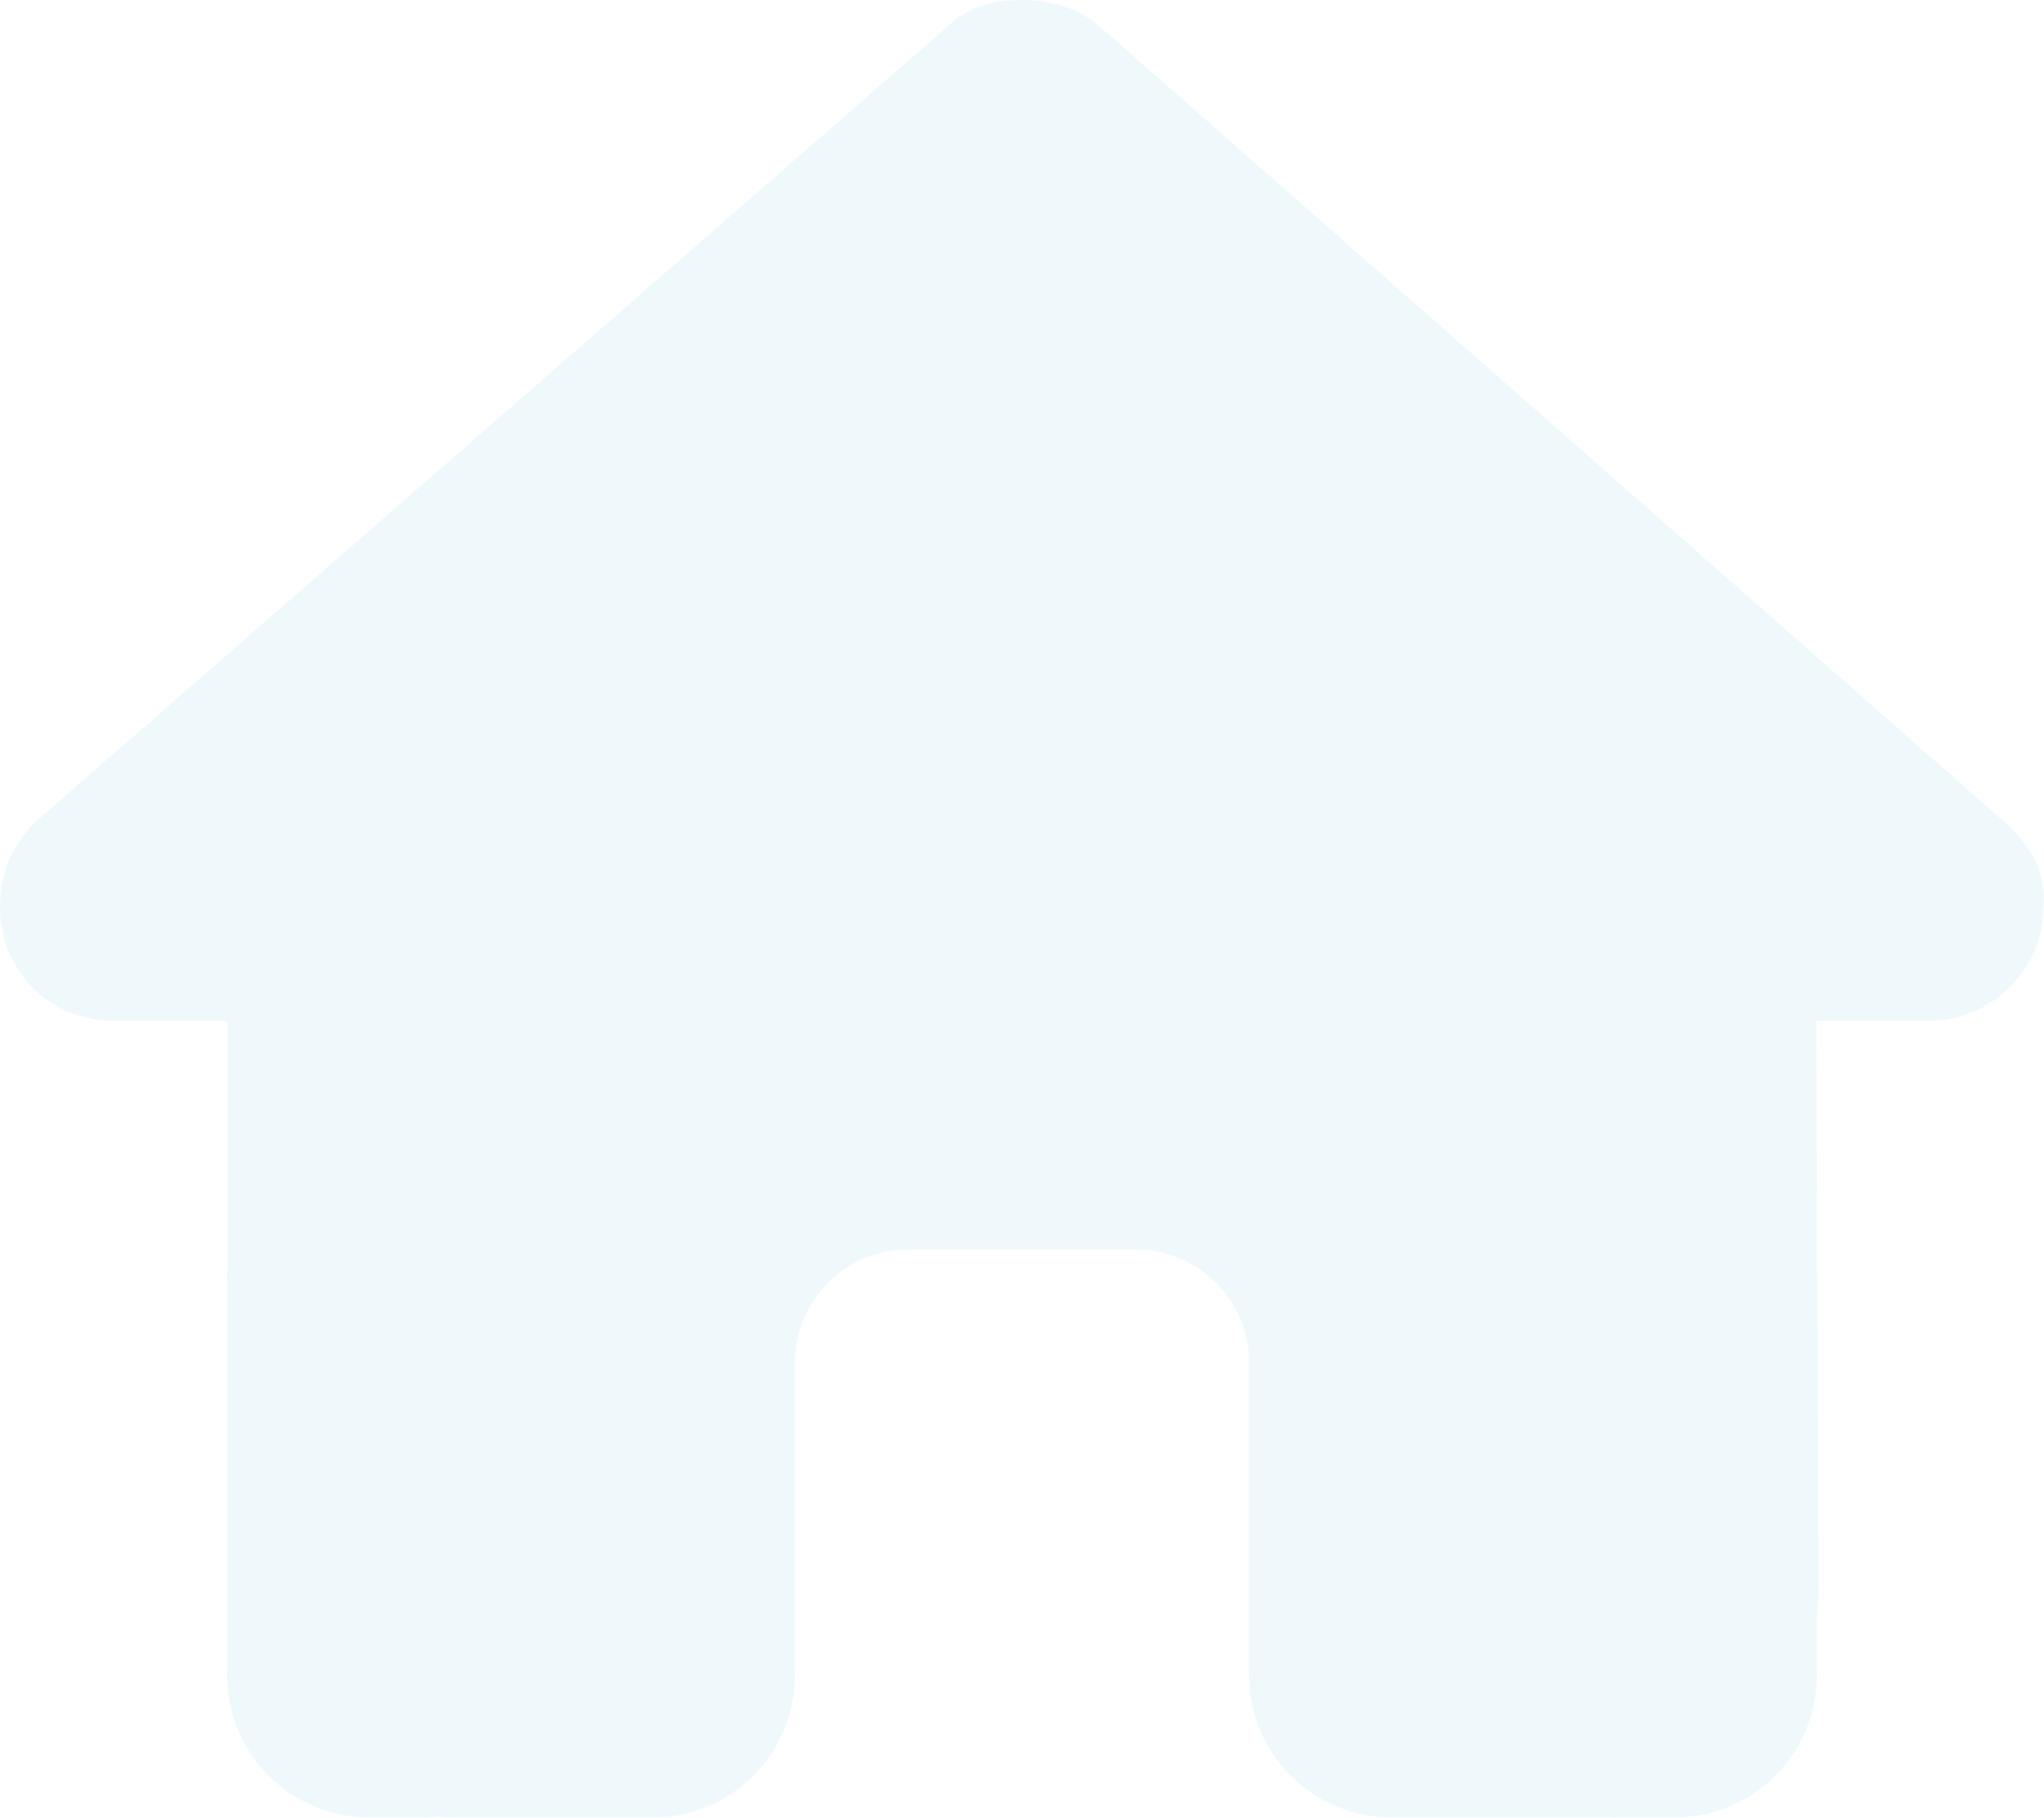
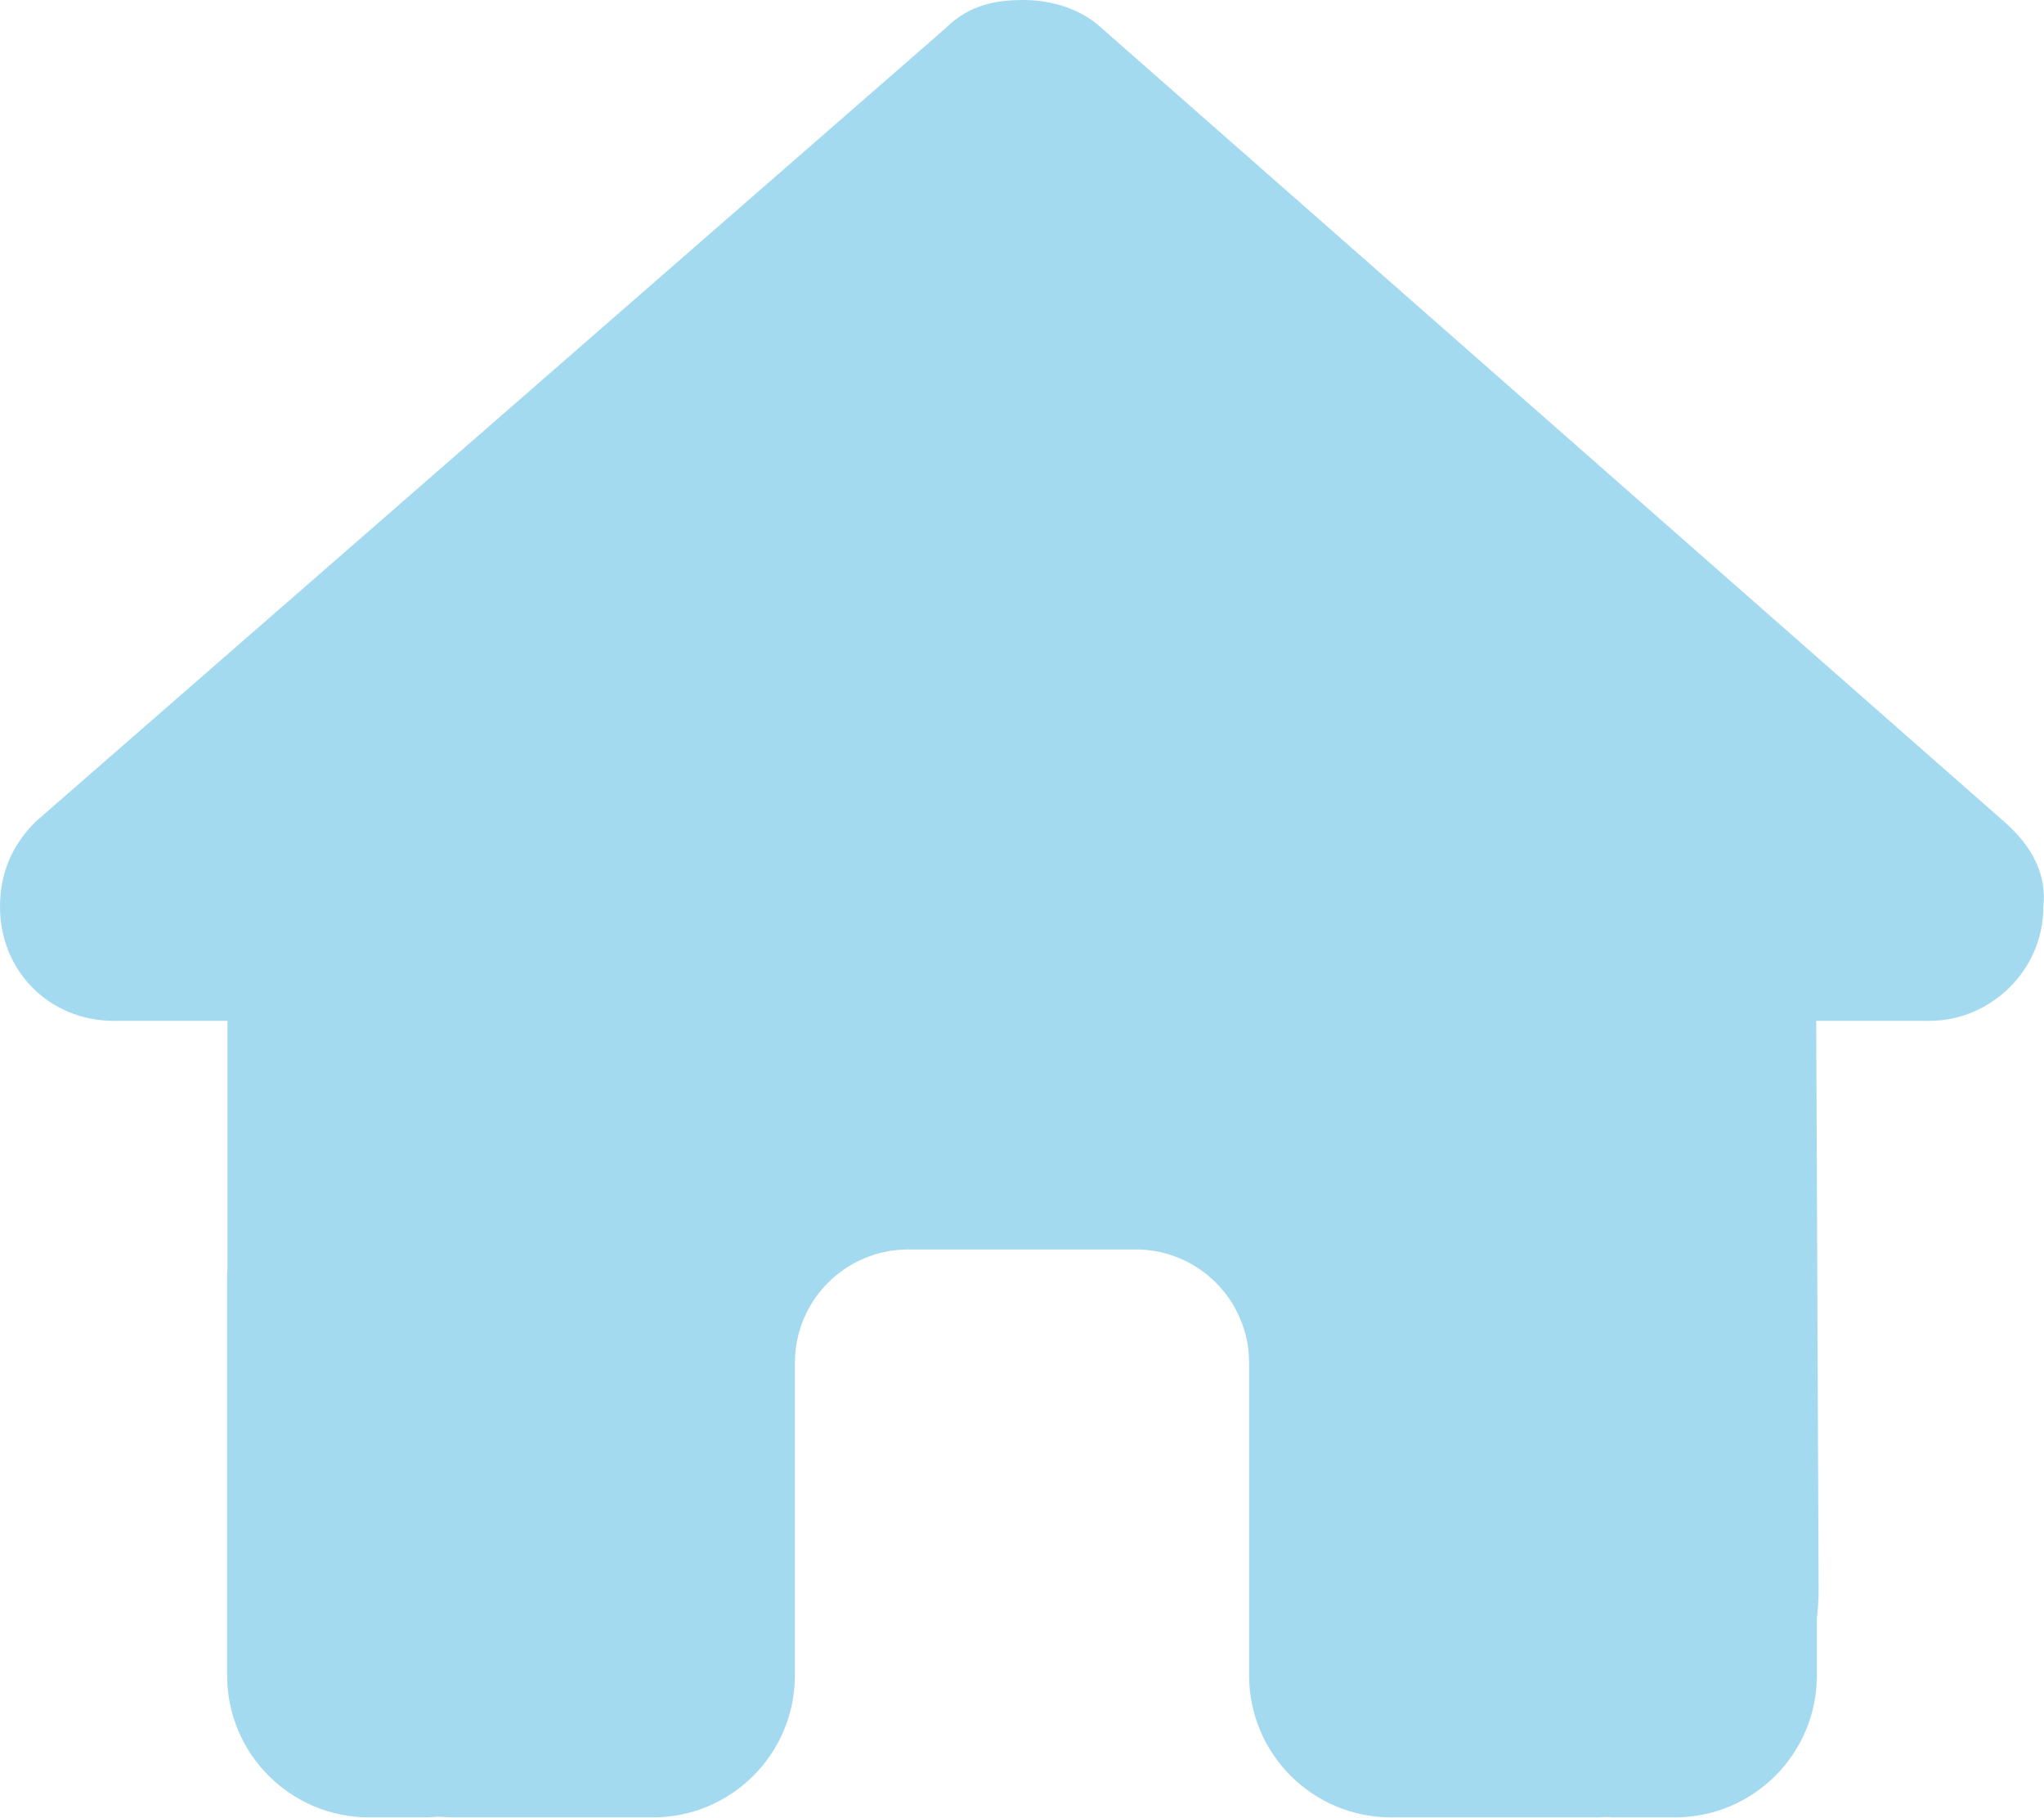
- <svg xmlns="http://www.w3.org/2000/svg" width="27" height="24" viewBox="0 0 27 24" fill="$iceblue">
-   <path d="M26.991 11.977C26.991 12.82 26.288 13.481 25.491 13.481H23.991L24.023 20.991C24.023 21.117 24.014 21.244 24 21.37V22.125C24 23.161 23.161 24 22.125 24H21.375C21.323 24 21.272 24 21.22 23.995C21.155 24 21.089 24 21.023 24H19.5H18.375C17.339 24 16.5 23.161 16.5 22.125V21V18C16.5 17.17 15.83 16.5 15 16.5H12C11.17 16.5 10.5 17.17 10.5 18V21V22.125C10.5 23.161 9.661 24 8.625 24H7.5H6.005C5.934 24 5.864 23.995 5.794 23.991C5.737 23.995 5.681 24 5.625 24H4.875C3.839 24 3 23.161 3 22.125V16.875C3 16.833 3 16.786 3.005 16.744V13.481H1.5C0.656 13.481 0 12.825 0 11.977C0 11.555 0.141 11.18 0.469 10.852L12.488 0.375C12.816 0.047 13.191 0 13.519 0C13.847 0 14.222 0.094 14.503 0.328L26.475 10.852C26.85 11.18 27.038 11.555 26.991 11.977Z" fill="#E9F6FB" fill-opacity="0.75" />
+ <svg xmlns="http://www.w3.org/2000/svg" width="27" height="24" viewBox="0 0 27 24" fill="#a4daf0">
+   <path d="M26.991 11.977C26.991 12.82 26.288 13.481 25.491 13.481H23.991L24.023 20.991C24.023 21.117 24.014 21.244 24 21.37V22.125C24 23.161 23.161 24 22.125 24H21.375C21.323 24 21.272 24 21.22 23.995C21.155 24 21.089 24 21.023 24H19.5H18.375C17.339 24 16.5 23.161 16.5 22.125V21V18C16.5 17.17 15.83 16.5 15 16.5H12C11.17 16.5 10.5 17.17 10.5 18V21V22.125C10.5 23.161 9.661 24 8.625 24H7.5H6.005C5.934 24 5.864 23.995 5.794 23.991C5.737 23.995 5.681 24 5.625 24H4.875C3.839 24 3 23.161 3 22.125V16.875C3 16.833 3 16.786 3.005 16.744V13.481H1.5C0.656 13.481 0 12.825 0 11.977C0 11.555 0.141 11.18 0.469 10.852L12.488 0.375C12.816 0.047 13.191 0 13.519 0C13.847 0 14.222 0.094 14.503 0.328L26.475 10.852C26.85 11.18 27.038 11.555 26.991 11.977Z" fill="#a4daf0" />
</svg>
